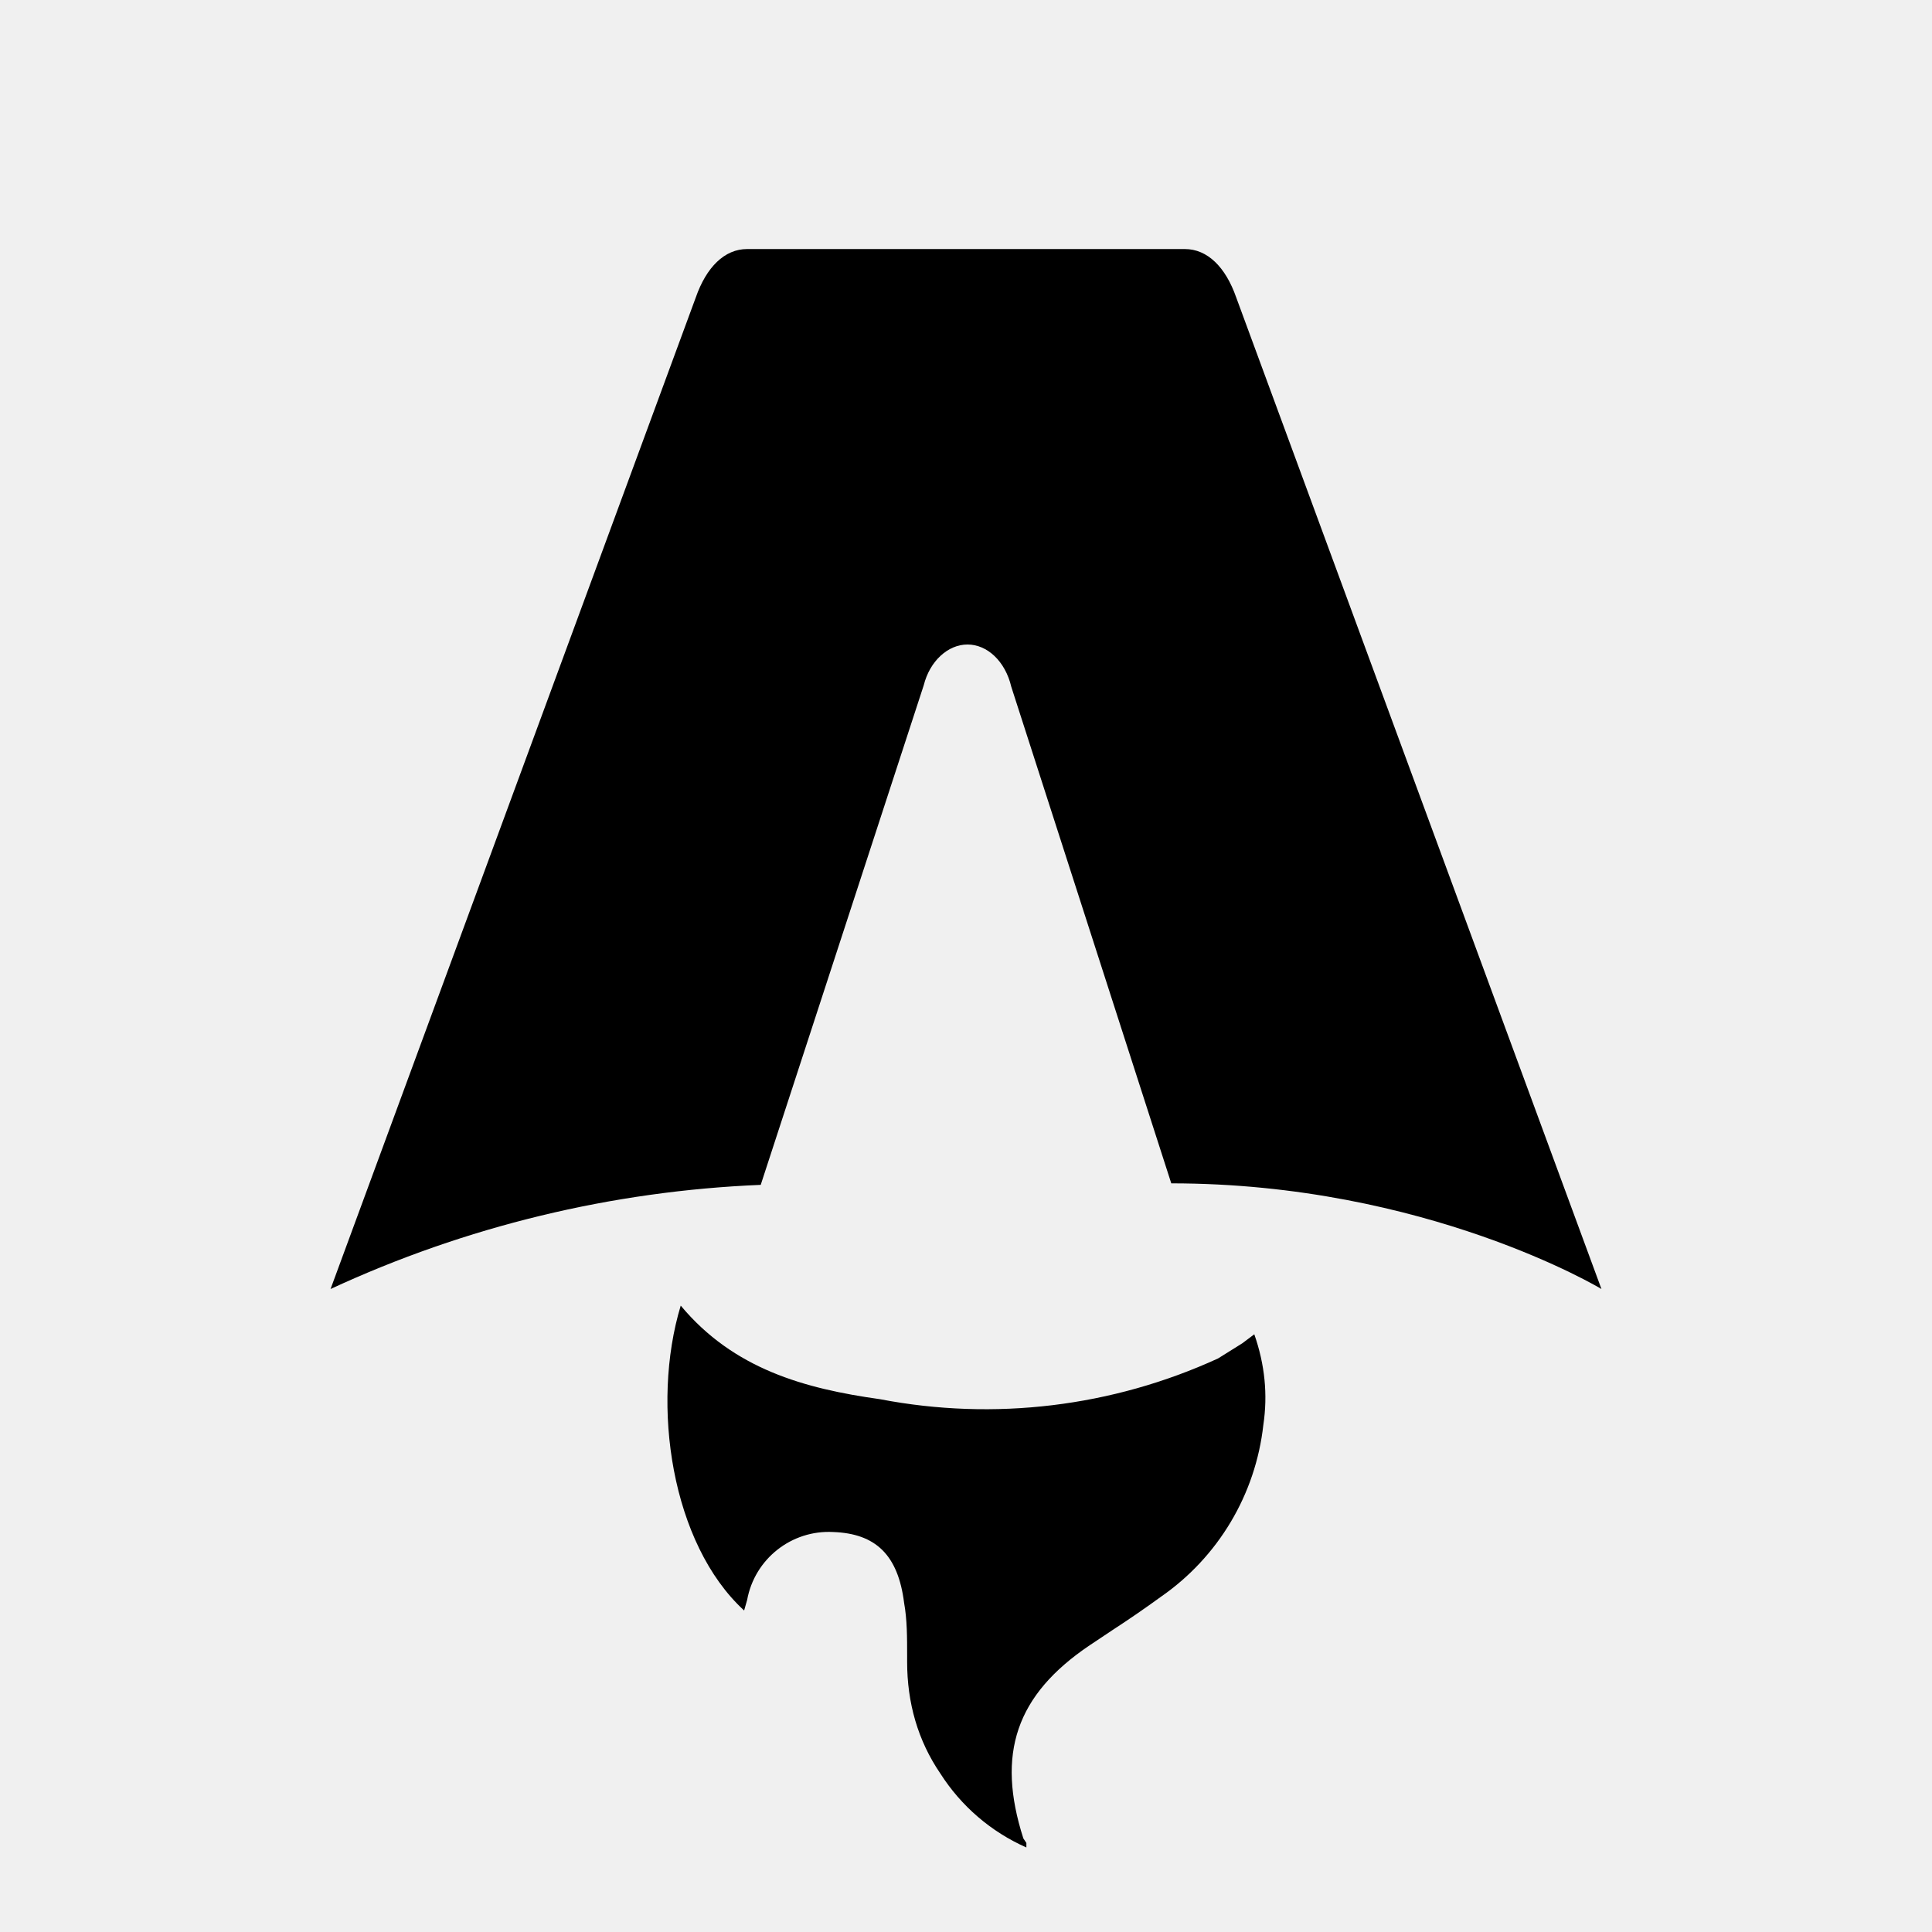
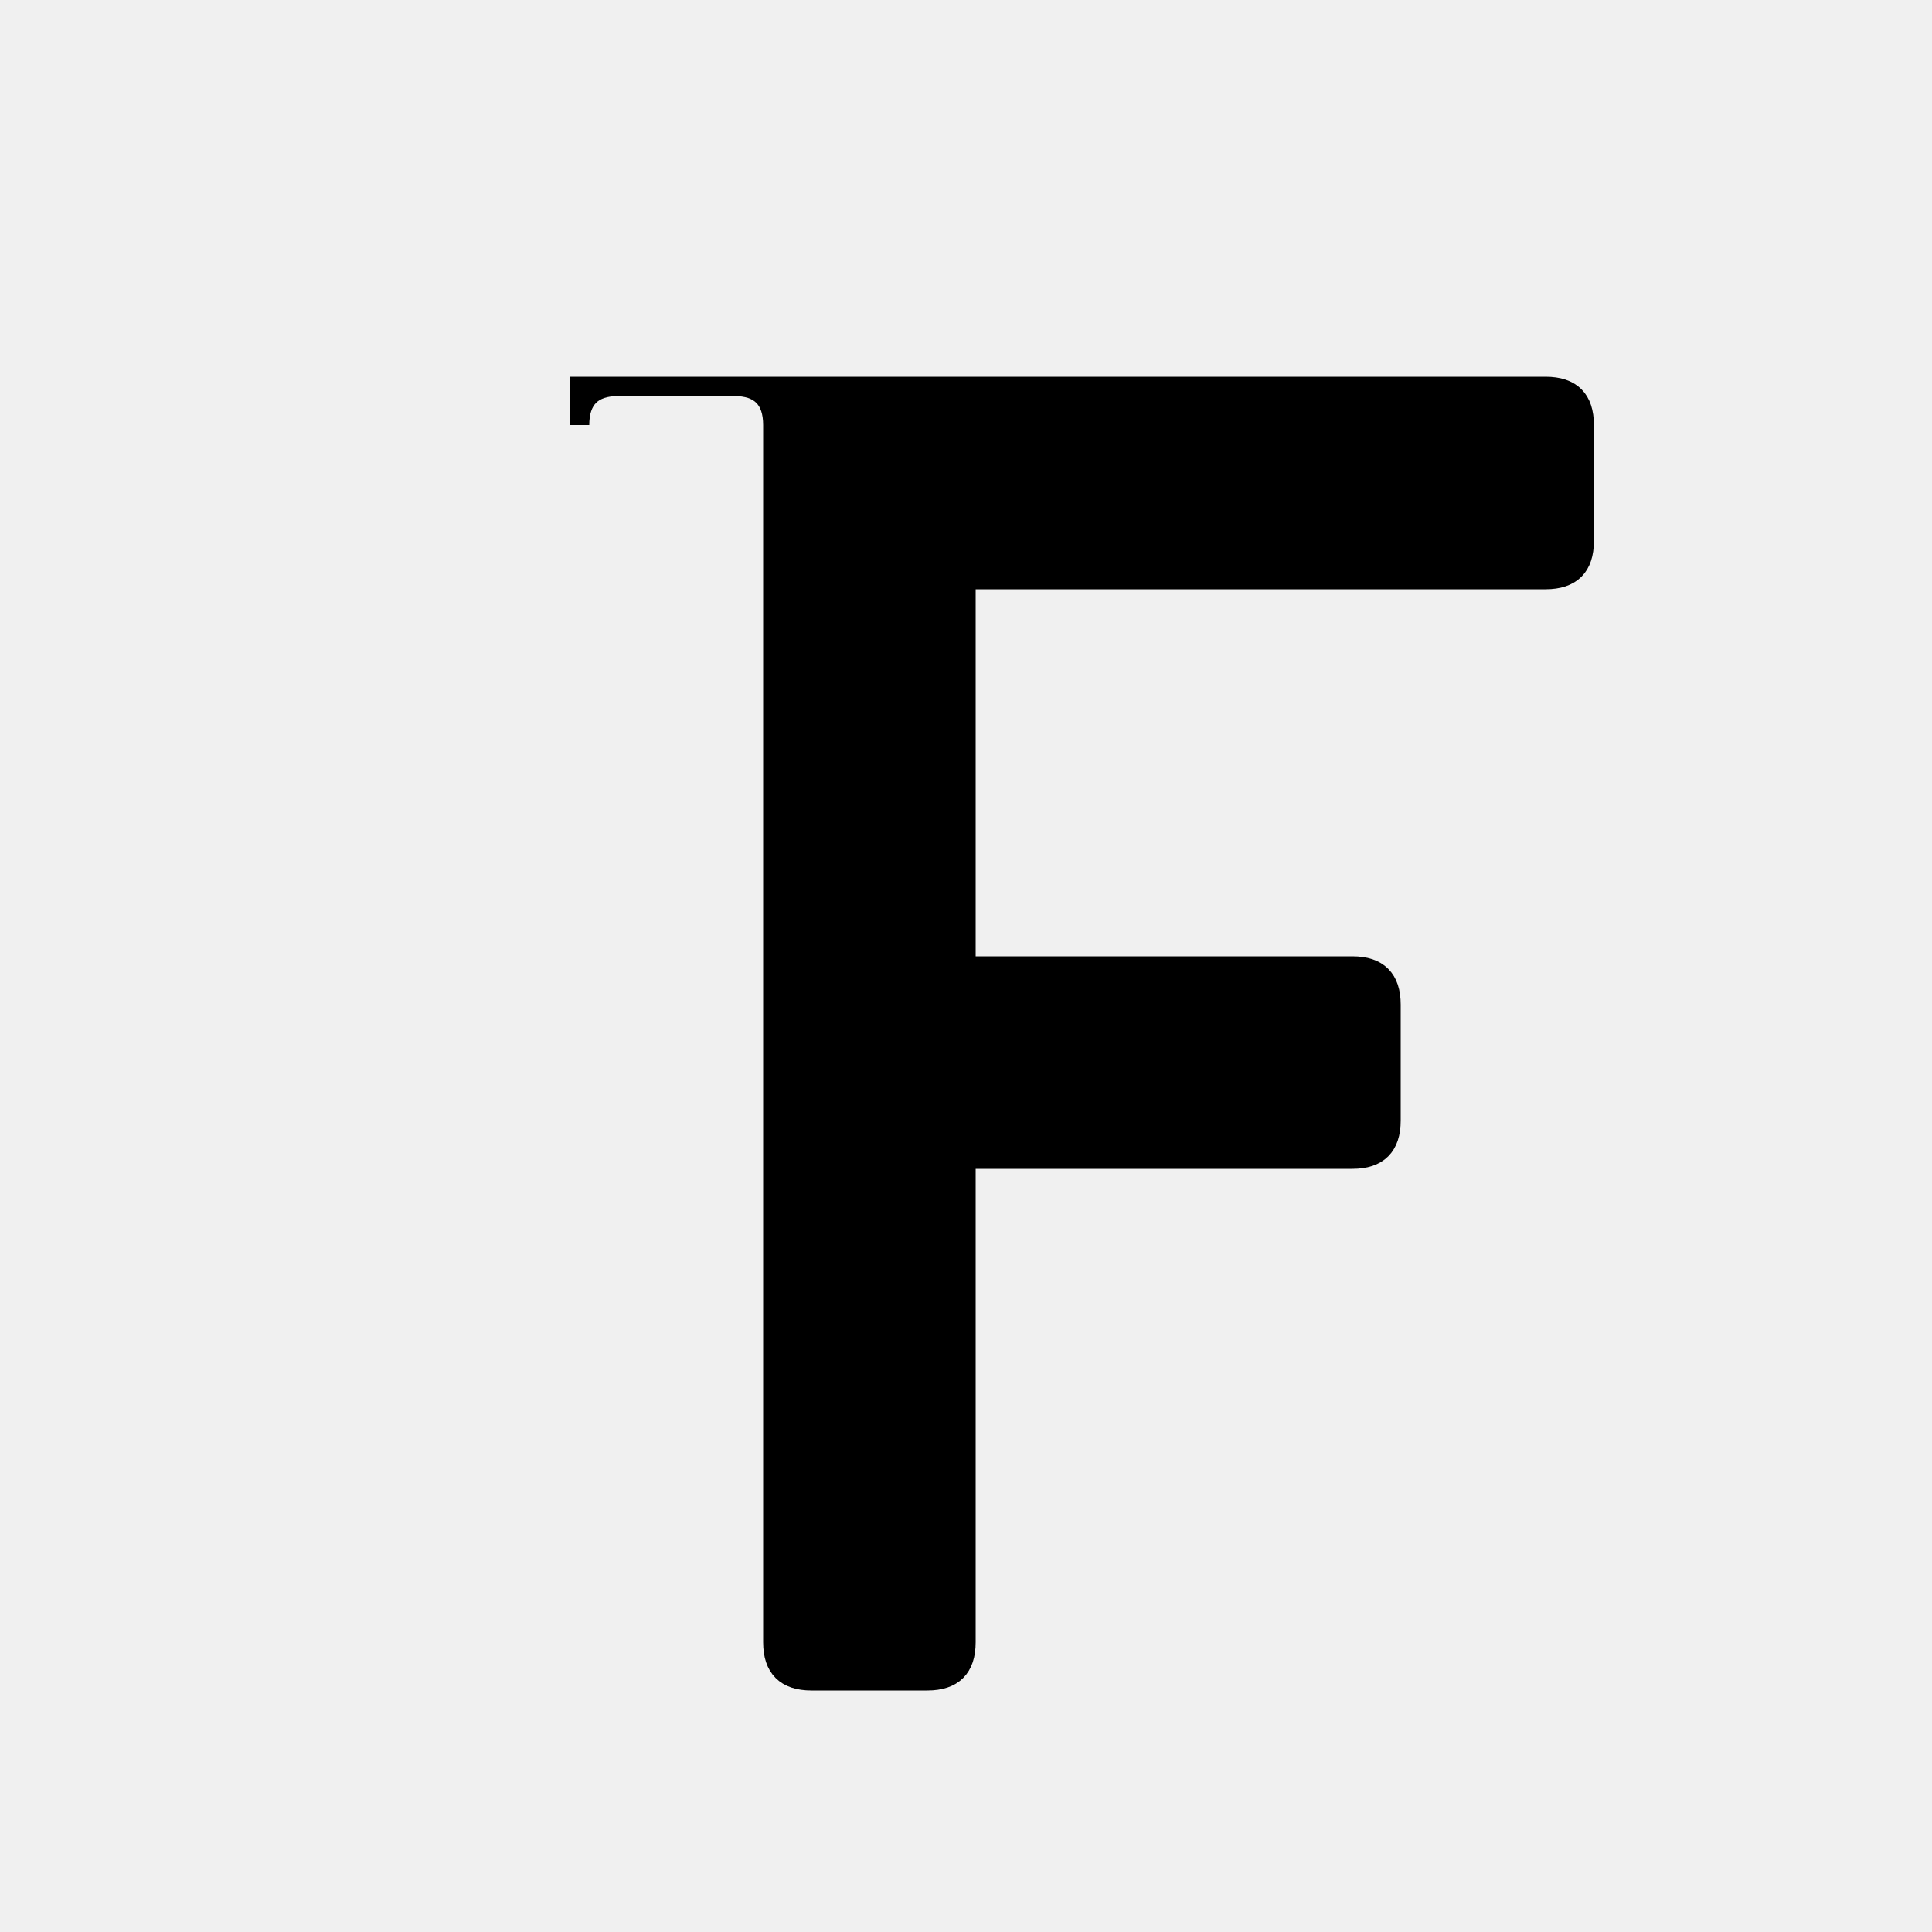
- <svg xmlns="http://www.w3.org/2000/svg" fill="none" viewBox="0 0 128 128">
-   <path d="M50.4 78.5a75.1 75.1 0 0 0-28.5 6.9l24.2-65.7c.7-2 1.9-3.2 3.4-3.2h29c1.5 0 2.7 1.2 3.4 3.2l24.2 65.7s-11.6-7-28.5-7L67 45.5c-.4-1.7-1.6-2.8-2.9-2.8-1.3 0-2.5 1.1-2.9 2.7L50.4 78.5Zm-1.1 28.2Zm-4.2-20.2c-2 6.6-.6 15.8 4.2 20.2a17.5 17.5 0 0 1 .2-.7 5.5 5.5 0 0 1 5.7-4.5c2.8.1 4.3 1.5 4.7 4.7.2 1.1.2 2.3.2 3.5v.4c0 2.7.7 5.2 2.2 7.4a13 13 0 0 0 5.7 4.9v-.3l-.2-.3c-1.8-5.6-.5-9.5 4.4-12.8l1.5-1a73 73 0 0 0 3.2-2.2 16 16 0 0 0 6.8-11.4c.3-2 .1-4-.6-6l-.8.6-1.6 1a37 37 0 0 1-22.4 2.7c-5-.7-9.7-2-13.2-6.2Z" />
+ <svg xmlns="http://www.w3.org/2000/svg" viewBox="0 0 100 100">
+   <path d="     M 30 20     C 45 20, 65 20, 80 20     Q 82 20, 82 22     L 82 28     Q 82 30, 80 30     C 65 30, 55 30, 50 30     L 50 50     C 55 50, 60 50, 70 50     Q 72 50, 72 52     L 72 58     Q 72 60, 70 60     C 65 60, 55 60, 50 60     L 50 85     Q 50 87, 48 87     L 42 87     Q 40 87, 40 85     L 40 22     Q 40 20, 38 20     L 32 20     Q 30 20, 30 22     Z" />
  <style>
-         path { fill: #000; }
-         @media (prefers-color-scheme: dark) {
-             path { fill: #FFF; }
-         }
-     </style>
+     path { 
+       fill: #000;
+       stroke: #000;
+       stroke-width: 1;
+     }
+     @media (prefers-color-scheme: dark) {
+       path { 
+         fill: #FFF;
+         stroke: #FFF;
+       }
+     }
+   </style>
</svg>
